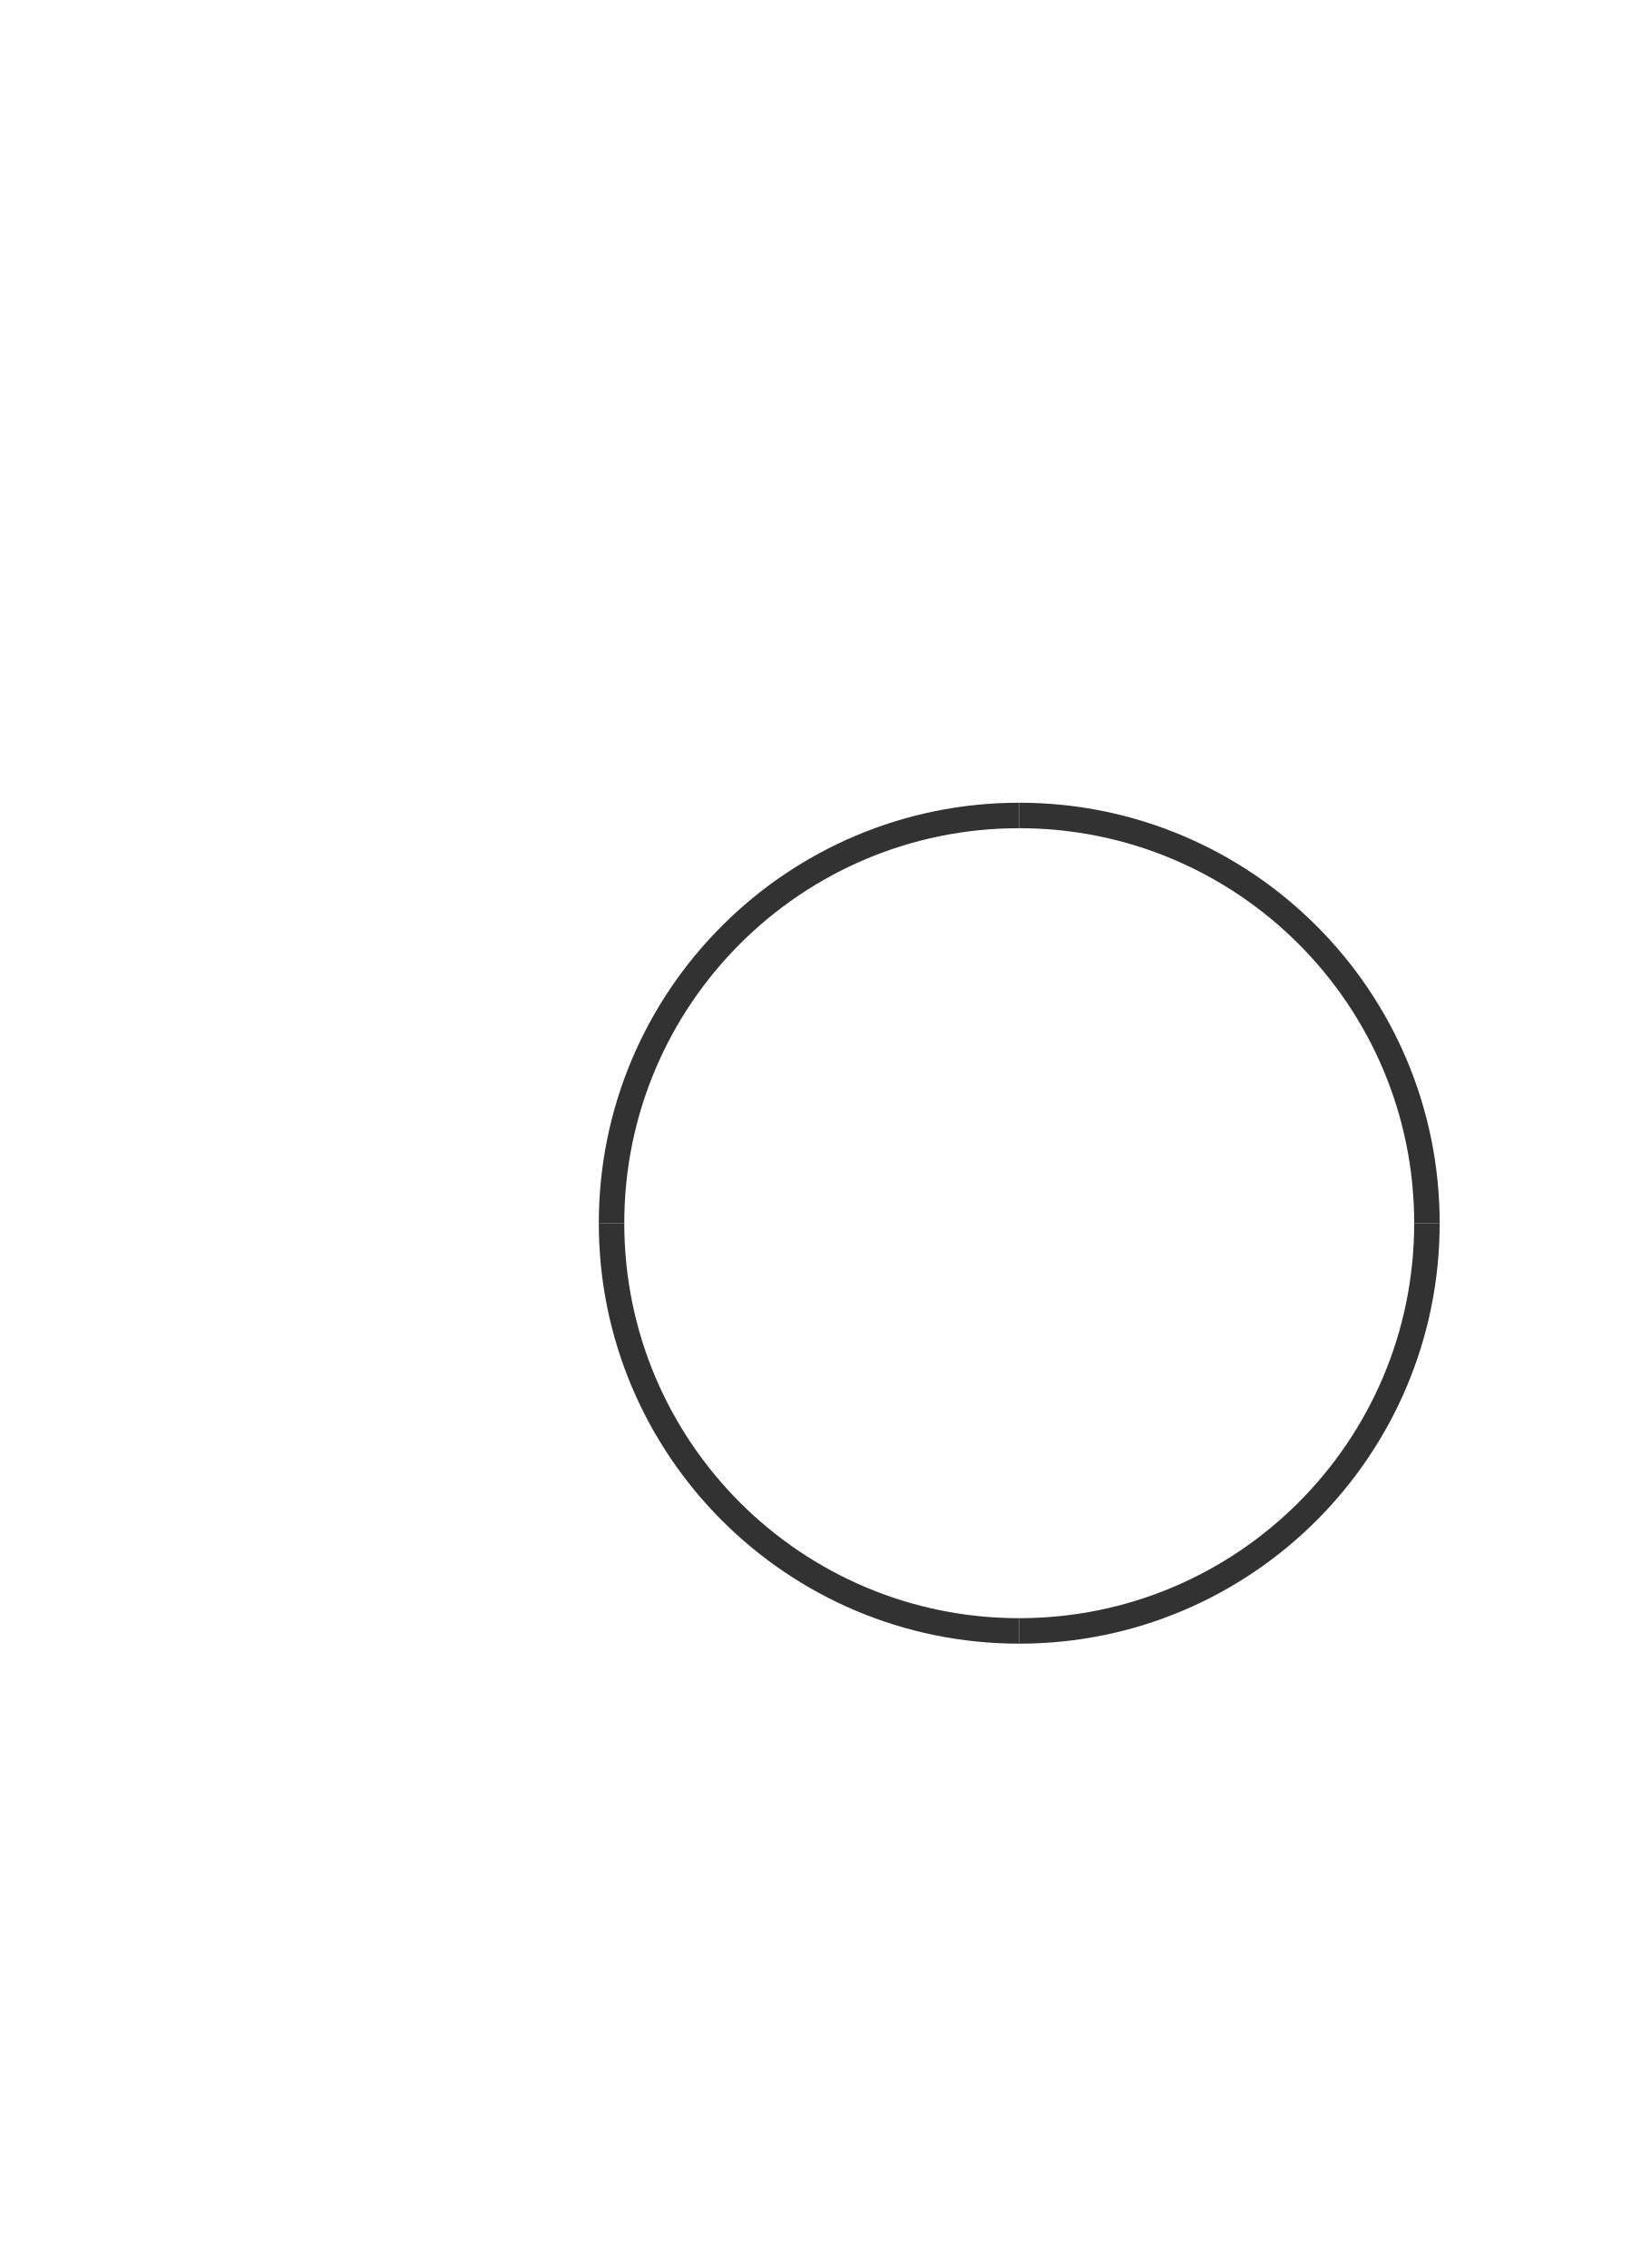
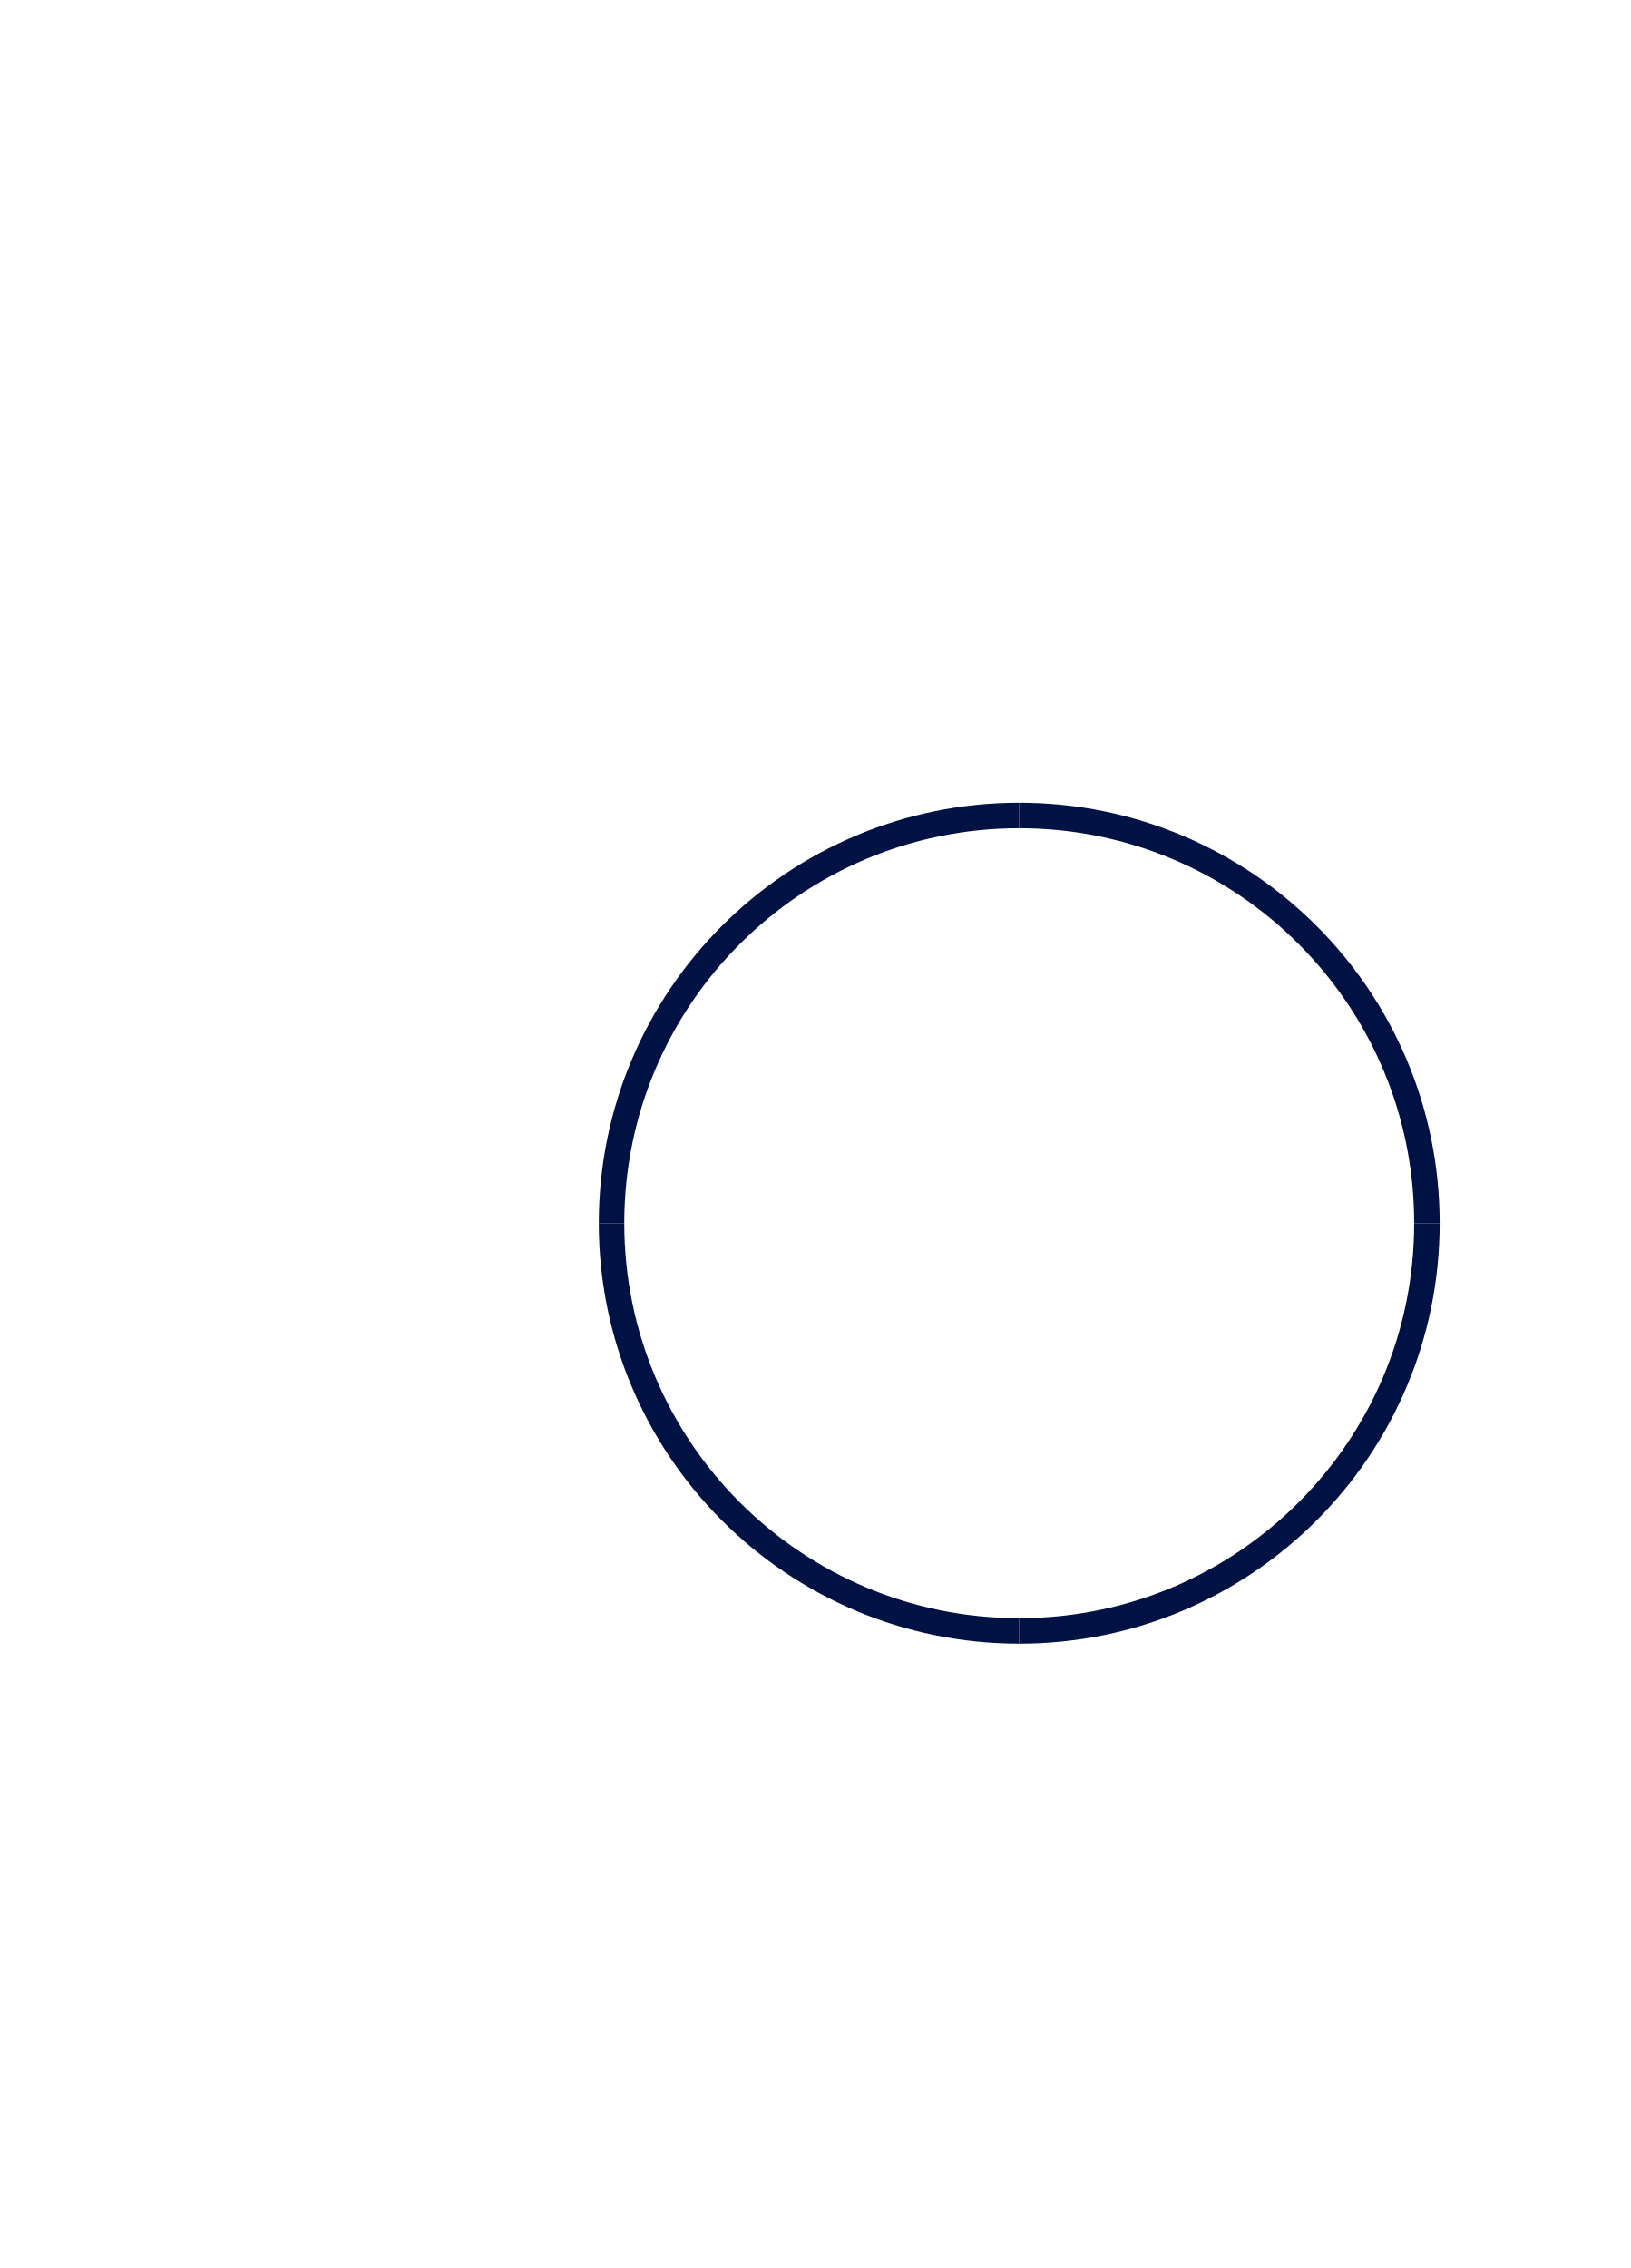
- <svg xmlns="http://www.w3.org/2000/svg" class="diagram" version="1.1" height="89" width="64" font-family="Menlo,Lucida Console,monospace">
+ <svg xmlns="http://www.w3.org/2000/svg" version="1.1" height="89" width="64" font-family="Menlo,Lucida Console,monospace">
  <style type="text/css">
svg {
-    color: #323232;
+    color: #014;
}
@media (prefers-color-scheme: dark) {
-      svg {
-    color: #C8C8C8;
-      }
+    svg {
+       color: #EDF;
+    }
}
</style>
  <g transform="translate(8,16)">
    <path d="M 32,16 A 16,16 0 0,0 16,32" fill="none" stroke="currentColor" />
    <path d="M 32,16 A 16,16 0 0,1 48,32" fill="none" stroke="currentColor" />
    <path d="M 16,32 A 16,16 0 0,0 32,48" fill="none" stroke="currentColor" />
    <path d="M 48,32 A 16,16 0 0,1 32,48" fill="none" stroke="currentColor" />
+     <style>
+   text {
+        text-anchor: middle;
+        font-family: "Menlo","Lucida Console","monospace";
+        fill: currentColor;
+        font-size: 1em;
+   }
+ </style>
  </g>
</svg>
